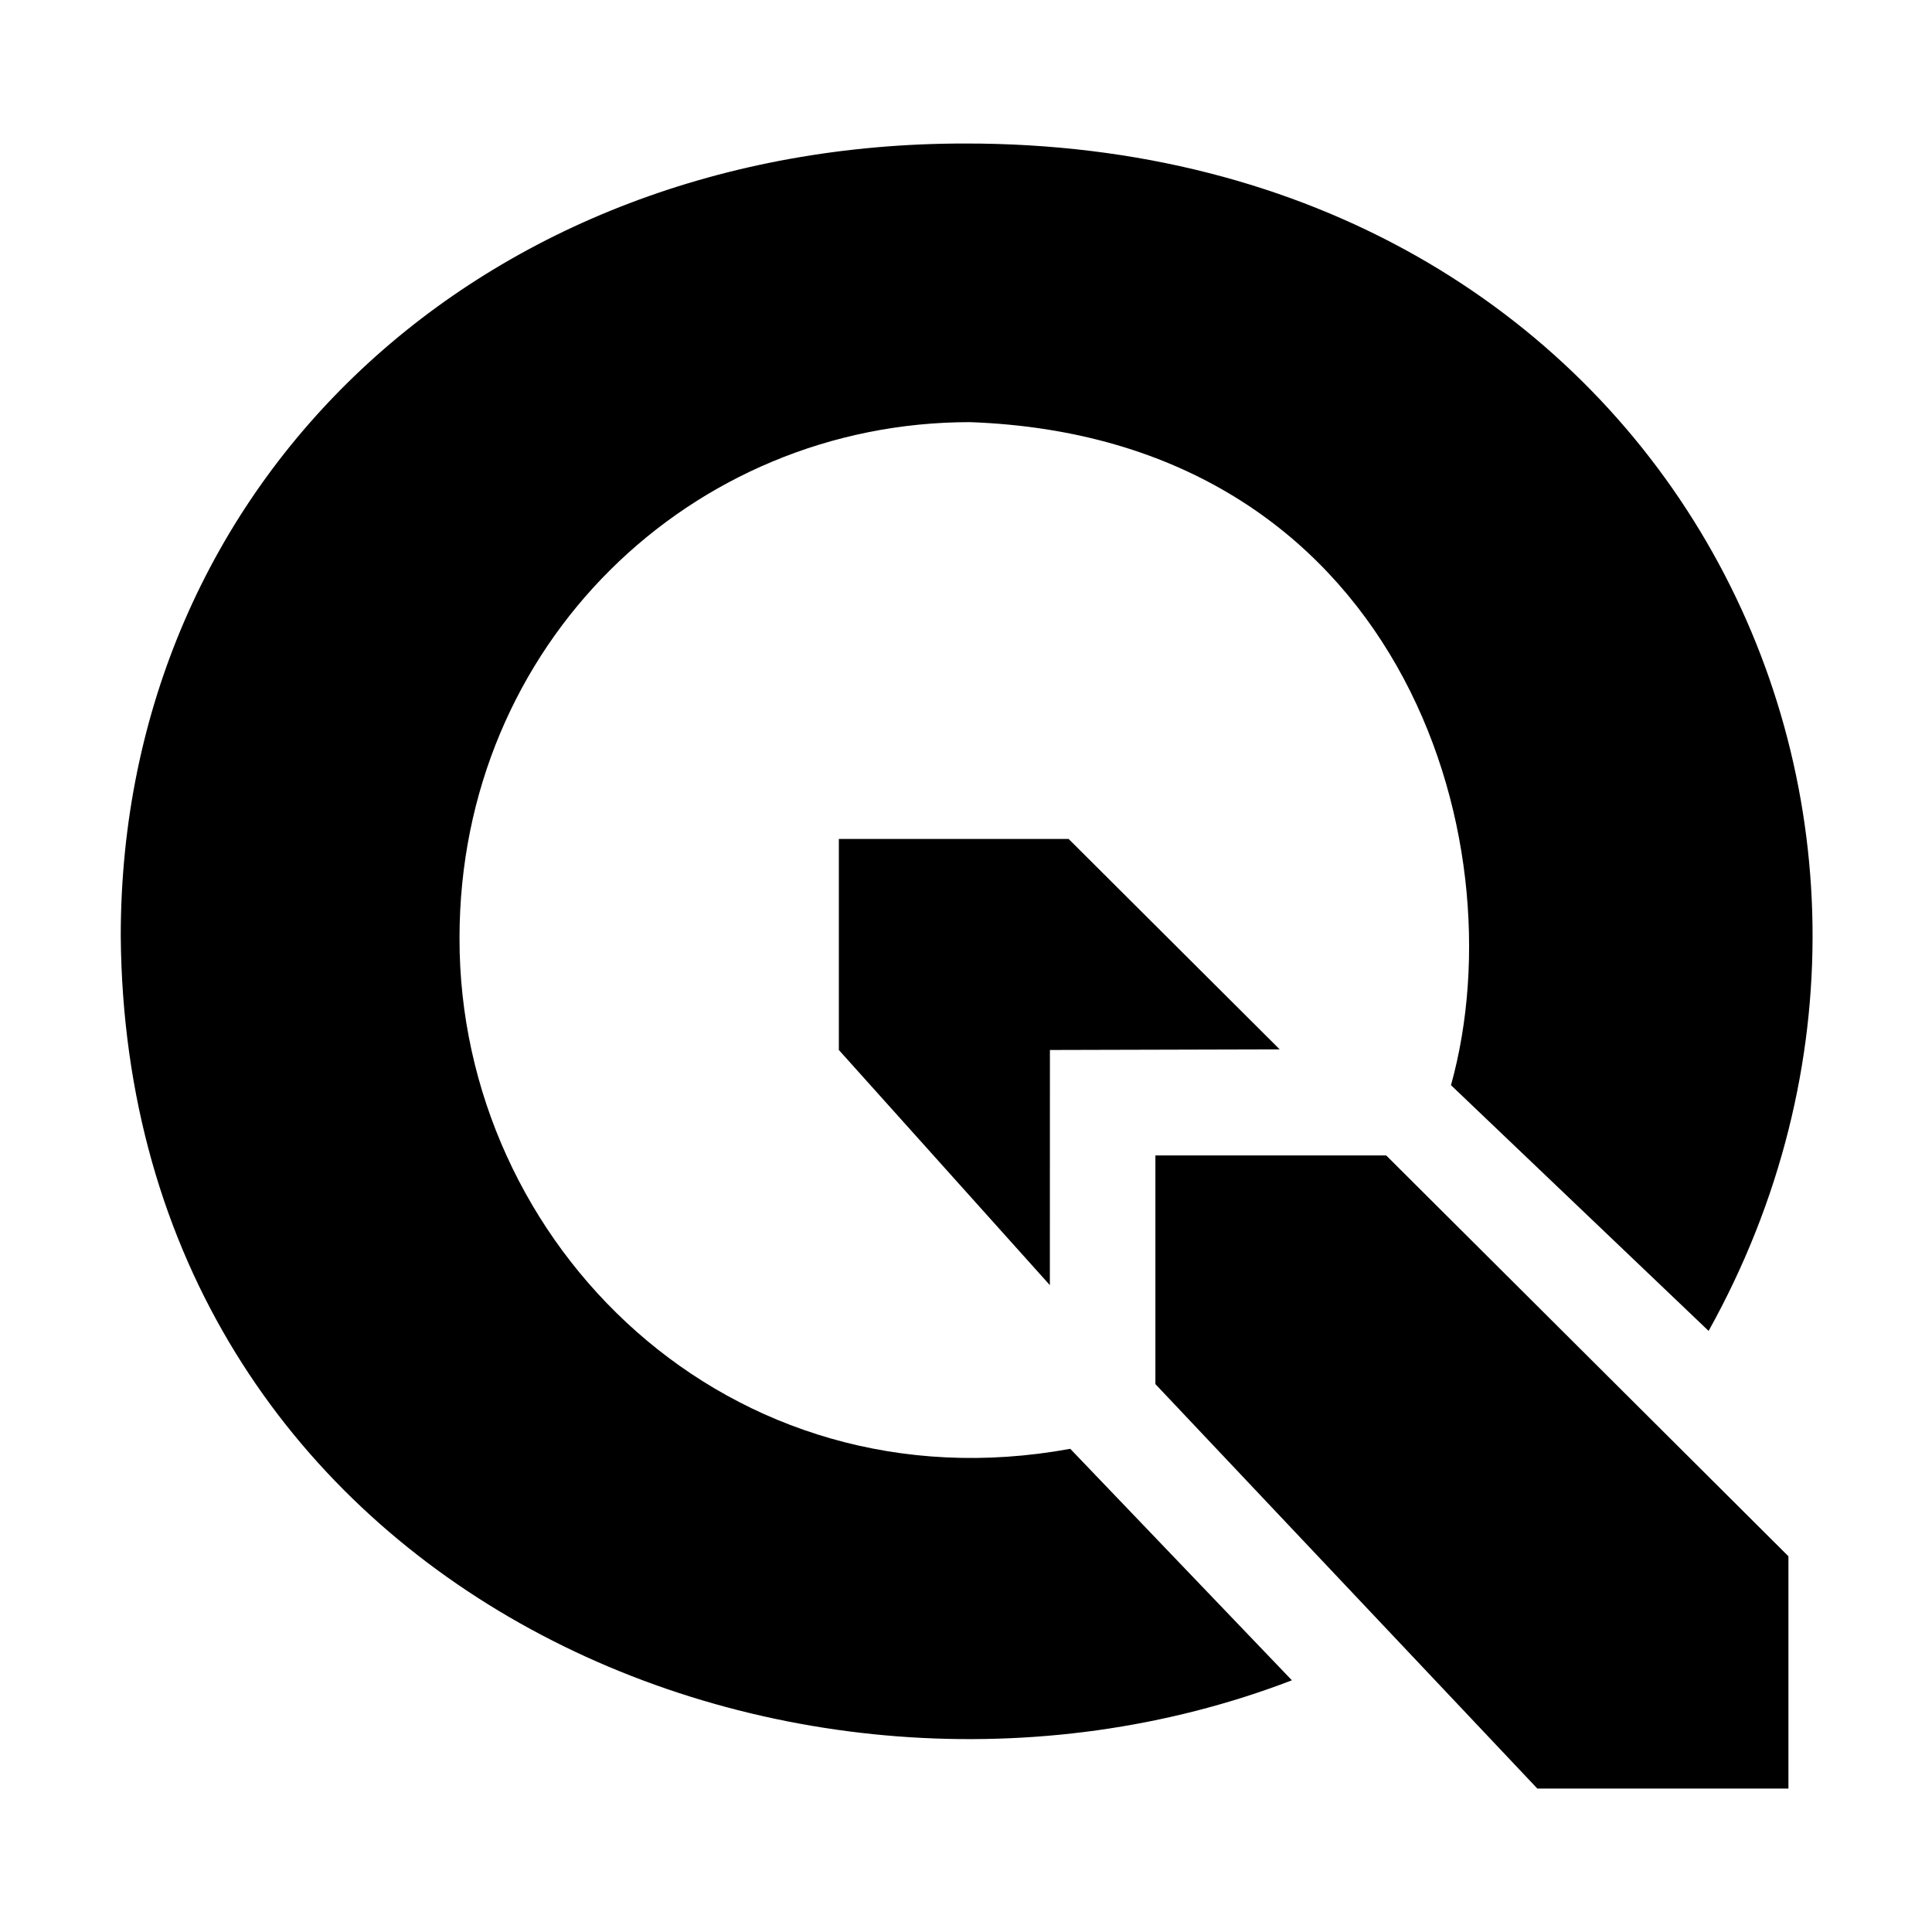
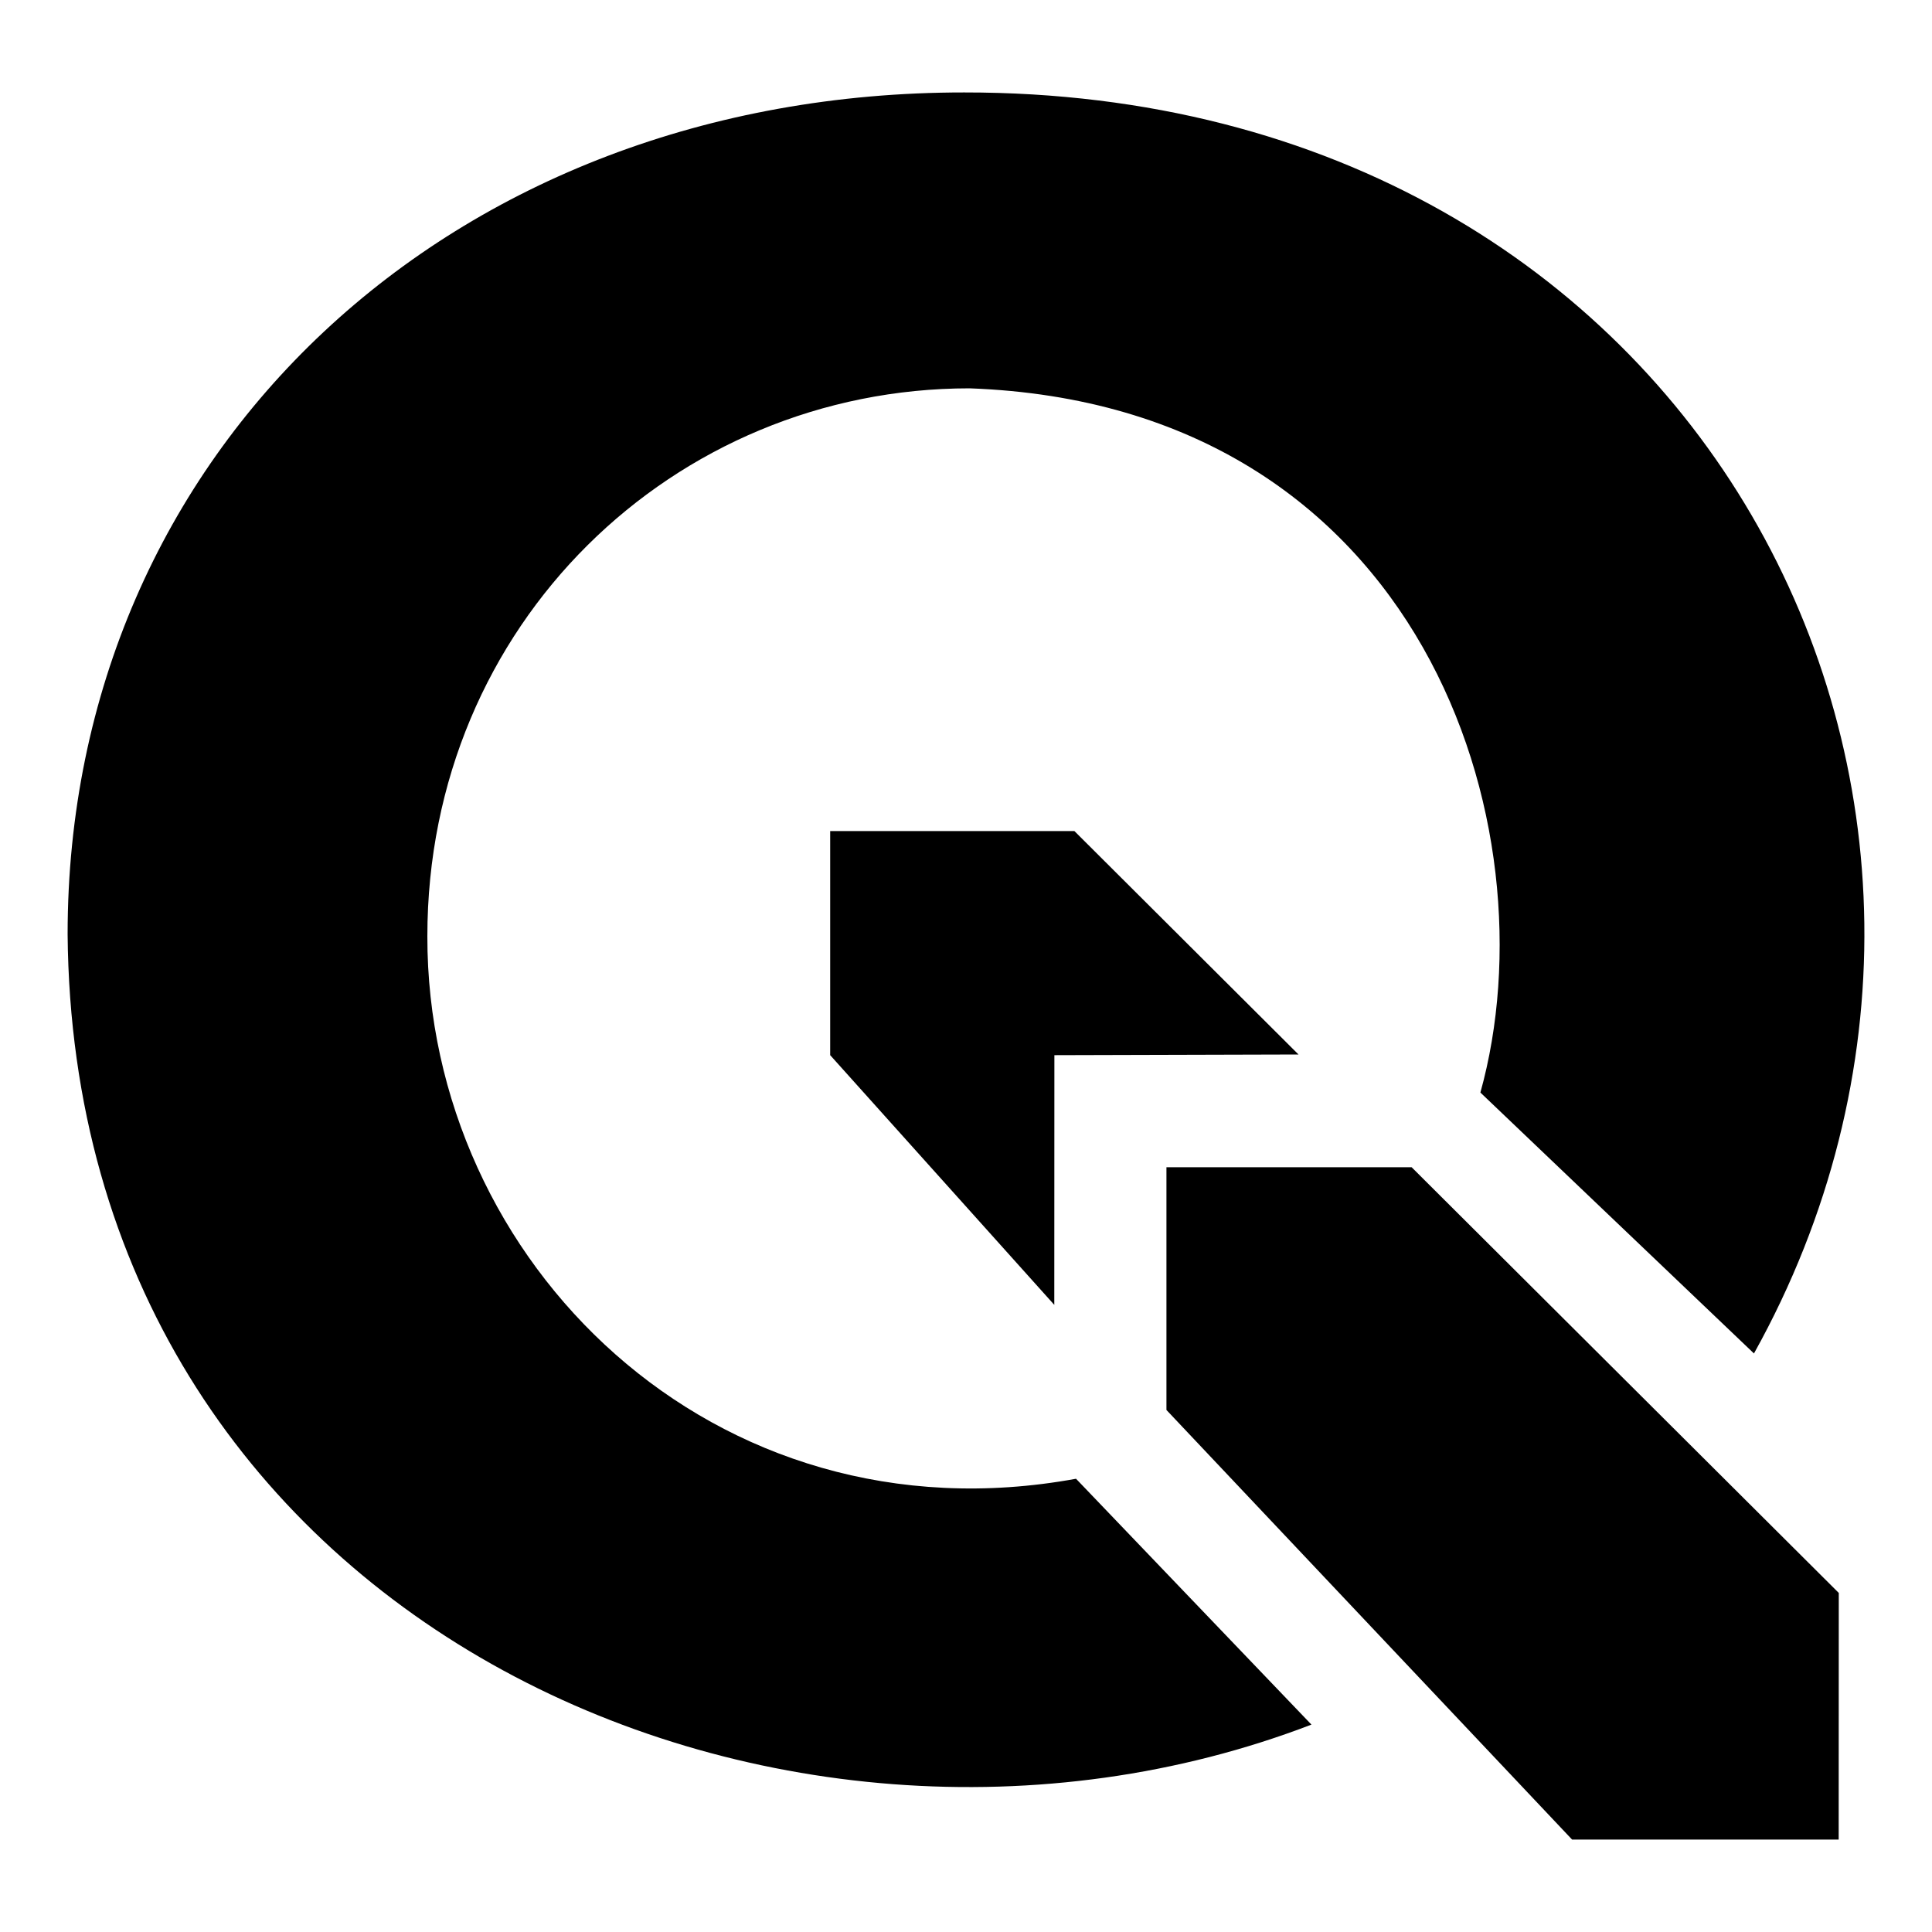
- <svg xmlns="http://www.w3.org/2000/svg" width="32" height="32">
-   <path d="m17.39 17.391 3.806-.01-3.496-3.485h-3.806v3.495l3.495 3.895z" />
-   <path d="m29.622 25.777-6.662-6.639h-3.823v3.787l6.326 6.699h4.159z" />
-   <path d="M17.727 23.997c-5.655 1.035-10.125-3.385-10.116-8.459 0-4.872 3.844-8.546 8.455-8.546 7.081.255 9.114 6.855 7.967 10.982l4.267 4.07c4.798-8.622-.788-19.68-12.318-19.667C7.992 2.374 2 7.96 2 15.505c.088 10.72 11.078 15.52 19.398 12.326z" />
+ <svg xmlns="http://www.w3.org/2000/svg" viewBox="0 0 20 20">
+   <path d="m10.915 10.923 2.527-.007-2.32-2.313H8.594v2.32l2.32 2.585z" />
+   <path d="m19.035 16.49-4.422-4.407h-2.538v2.513l4.199 4.447h2.76z" />
+   <path d="M11.139 15.308c-3.754.687-6.72-2.247-6.715-5.615 0-3.234 2.552-5.673 5.613-5.673 4.7.17 6.05 4.55 5.288 7.29l2.832 2.701C21.342 8.288 17.634.95 9.981.957 4.677.955.7 4.663.7 9.671c.058 7.116 7.353 10.302 12.876 8.182Z" />
</svg>
